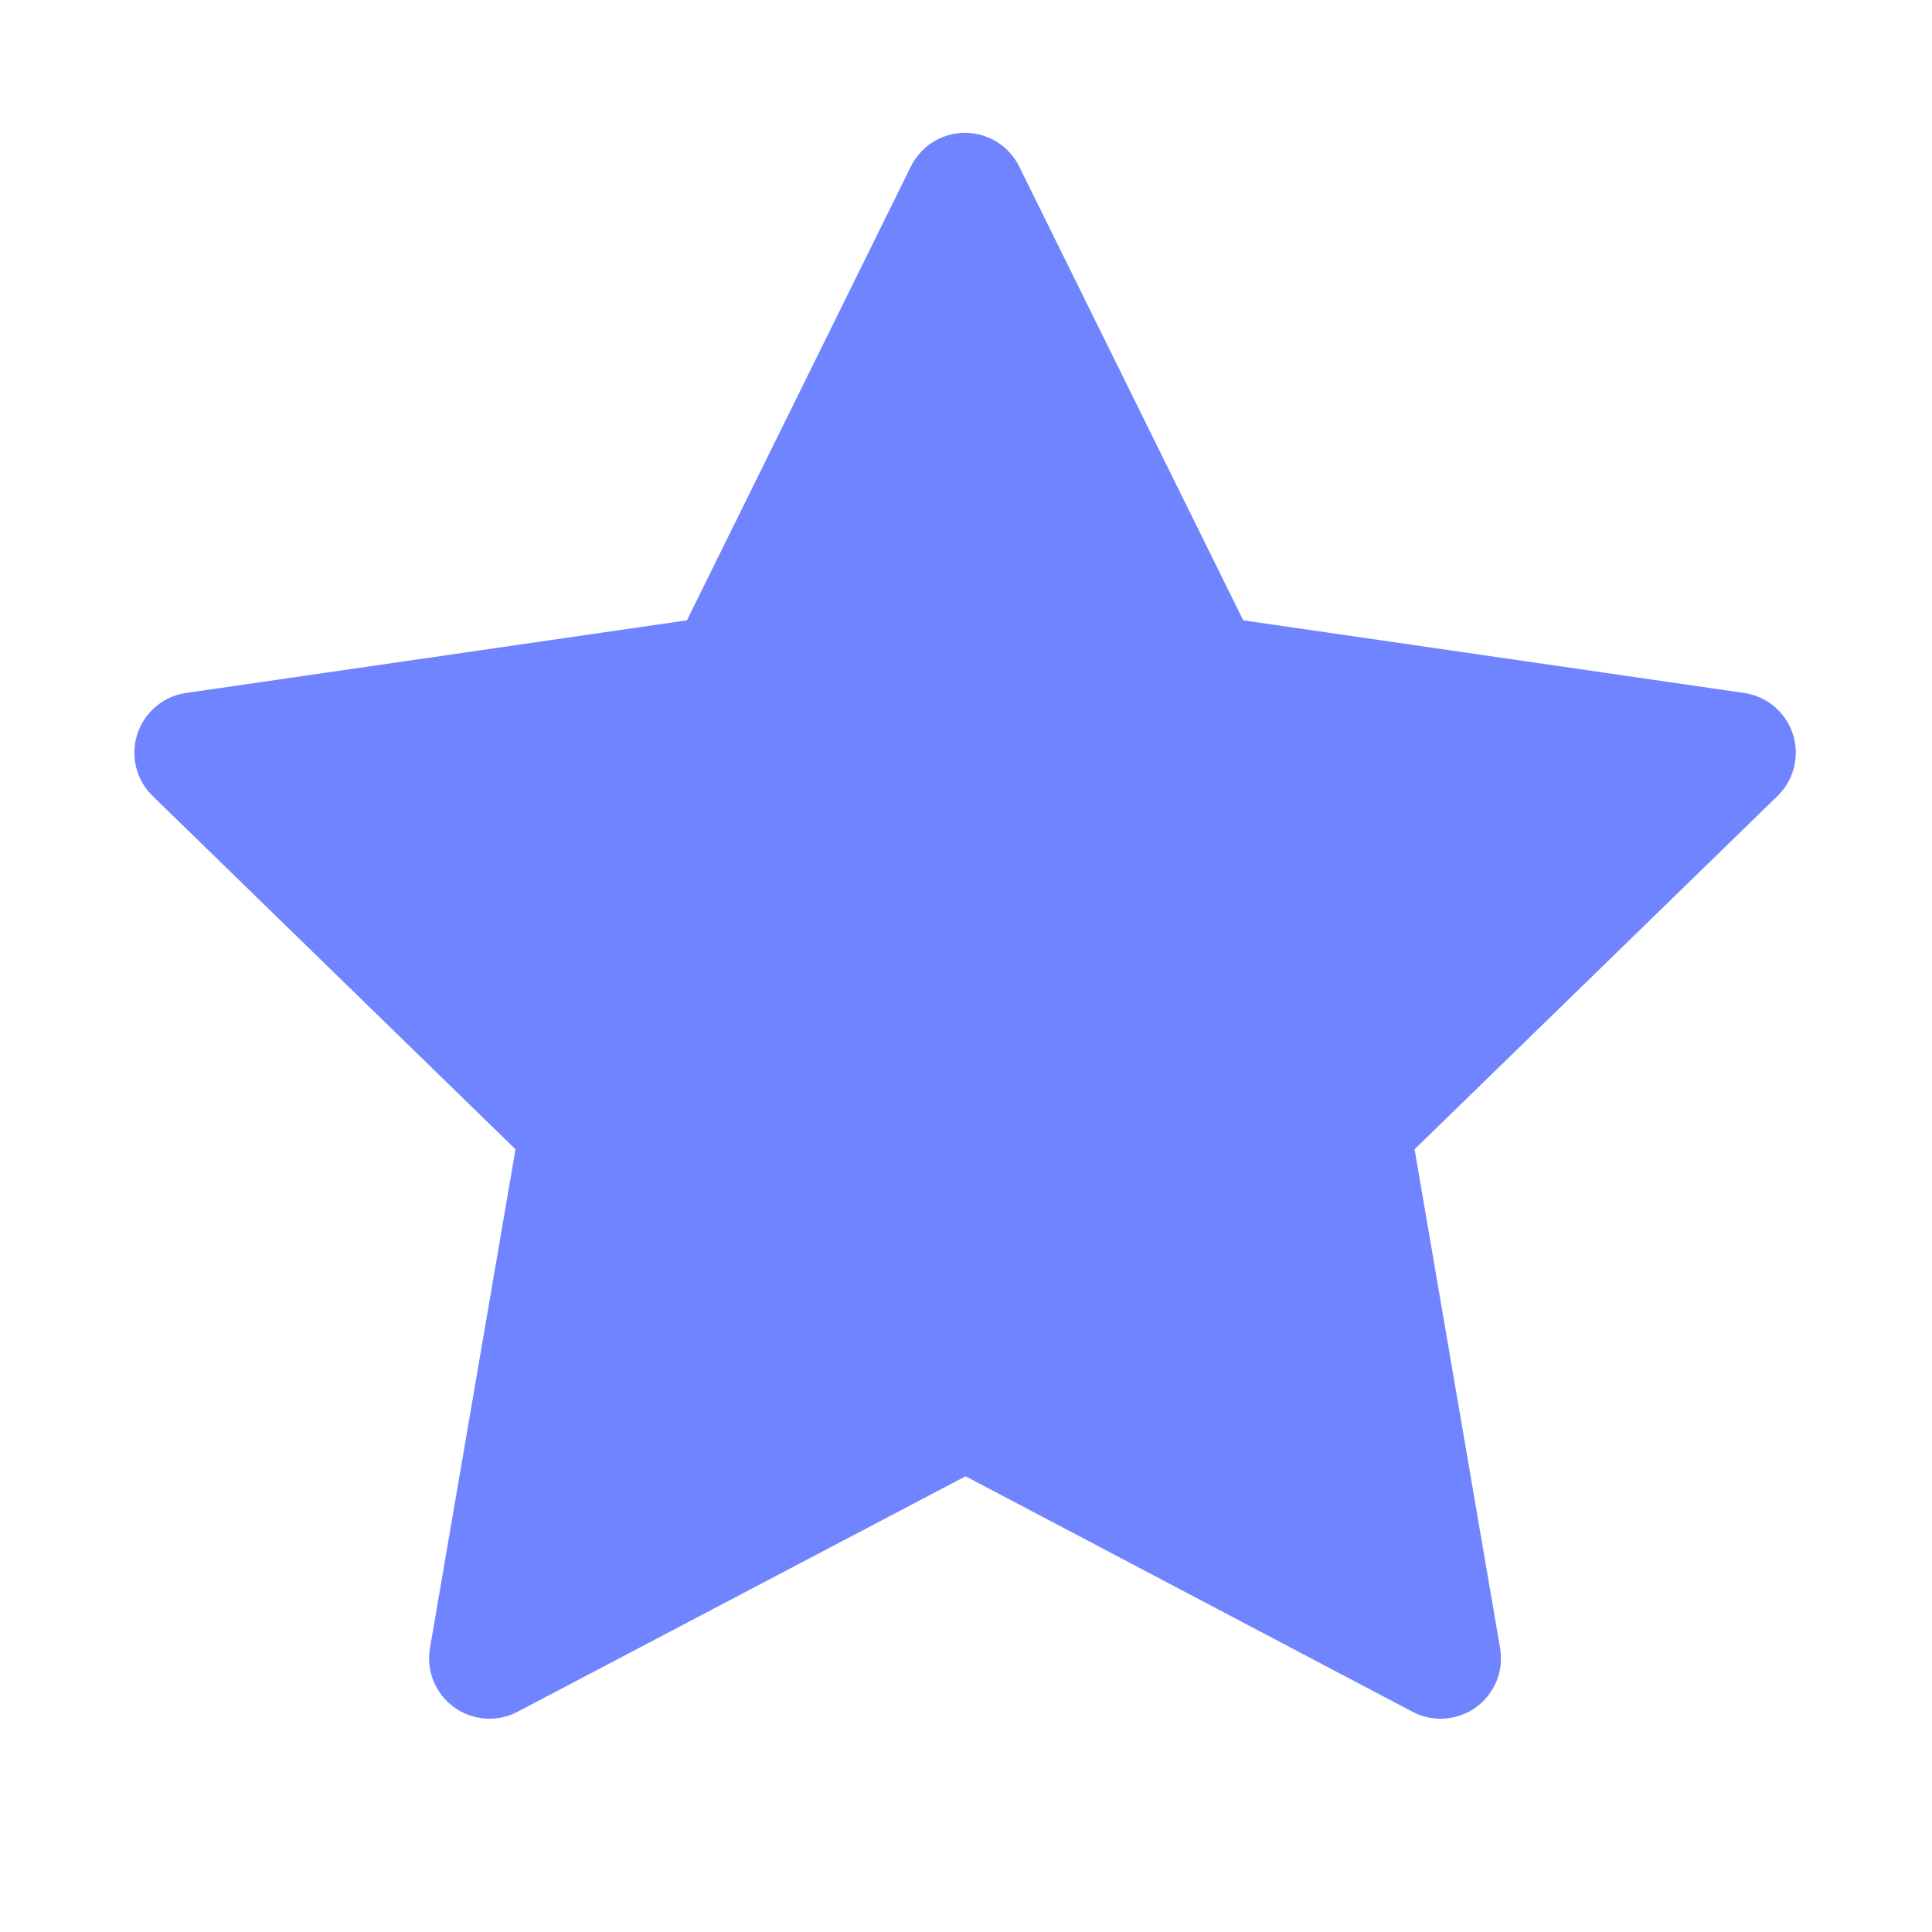
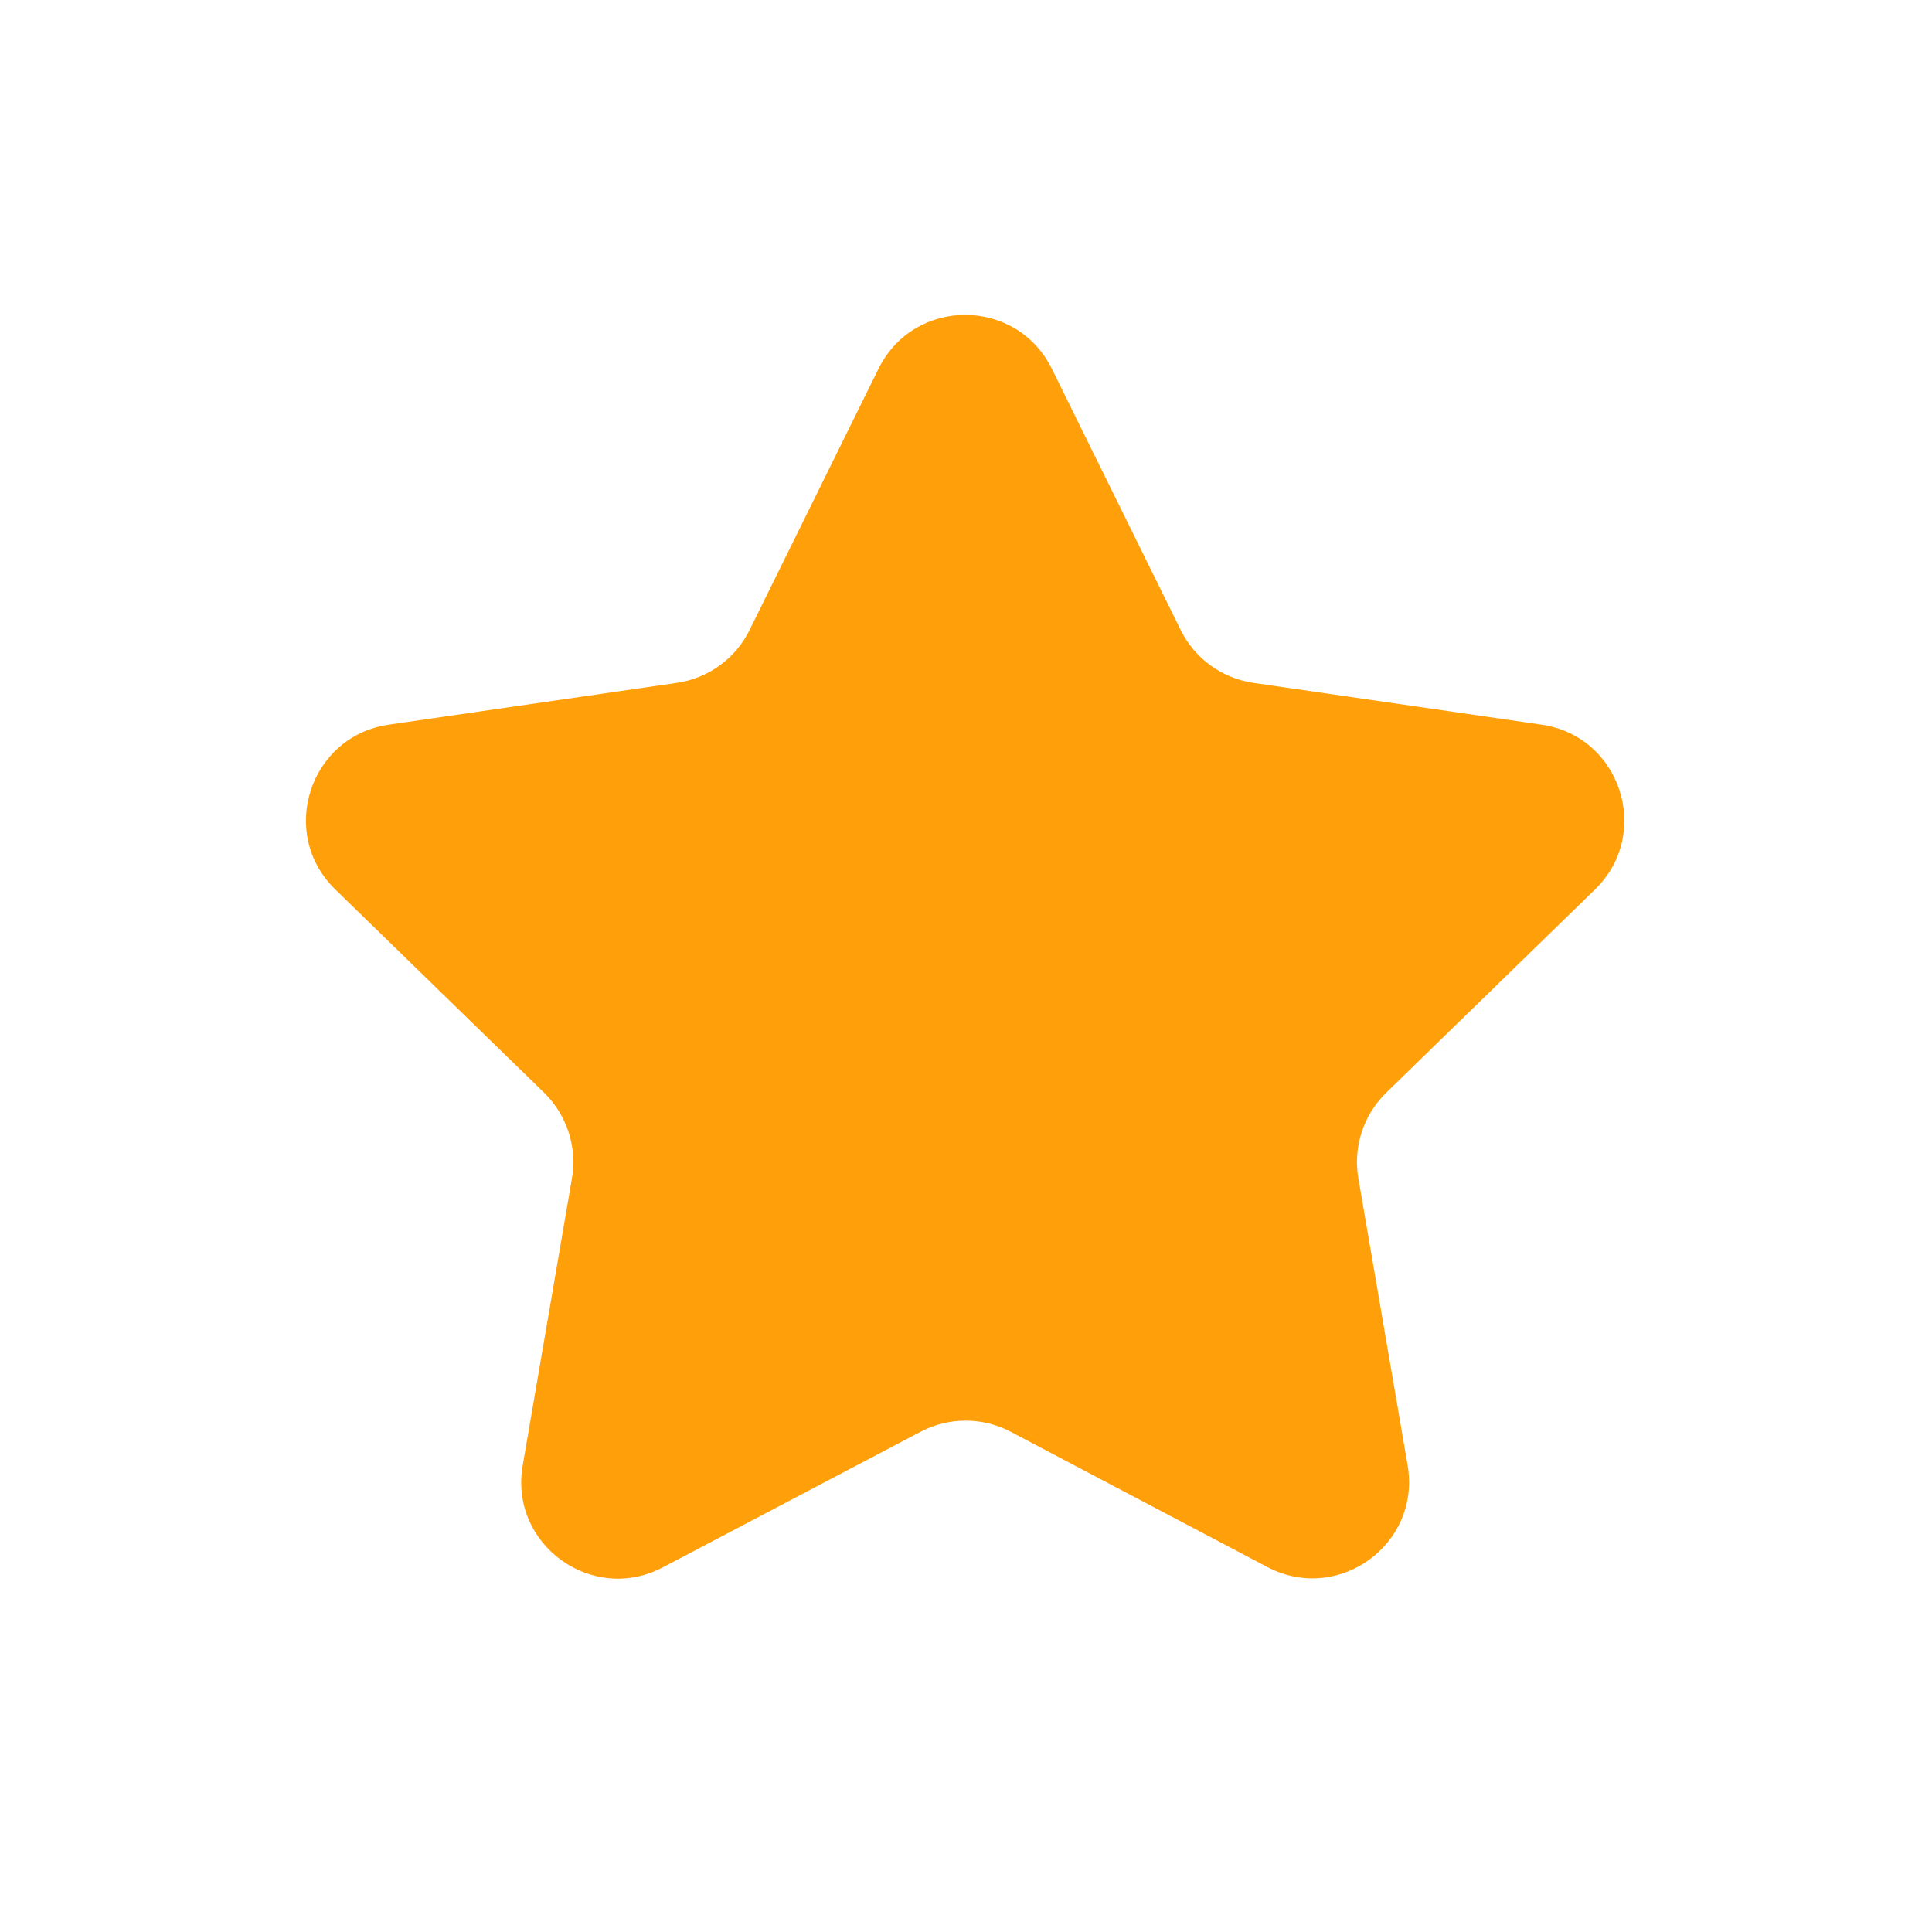
- <svg xmlns="http://www.w3.org/2000/svg" width="20" height="20" viewBox="0 0 20 20" fill="none">
-   <path d="M9.996 14.576L5.067 17.167L6.008 11.679L2.016 7.792L7.526 6.993L9.99 2L12.455 6.993L17.965 7.792L13.972 11.679L14.913 17.167L9.996 14.576Z" fill="#7084FF" stroke="#7084FF" stroke-width="1.25" stroke-linecap="round" stroke-linejoin="round" />
+ <svg xmlns="http://www.w3.org/2000/svg" width="24" height="24" viewBox="0 0 24 24" fill="none">
+   <path d="M12.555 17.786C12.205 17.602 11.787 17.602 11.437 17.785L8.234 19.47C7.353 19.933 6.324 19.185 6.493 18.205L7.105 14.637C7.171 14.248 7.042 13.85 6.759 13.574L4.165 11.049C3.451 10.355 3.845 9.144 4.83 9.002L8.407 8.483C8.799 8.426 9.137 8.181 9.311 7.827L10.913 4.581C11.354 3.689 12.625 3.689 13.066 4.581L14.667 7.827C14.842 8.181 15.18 8.426 15.571 8.483L19.149 9.002C20.134 9.144 20.527 10.355 19.814 11.049L17.22 13.574C16.937 13.85 16.807 14.248 16.874 14.637L17.486 18.202C17.654 19.183 16.624 19.93 15.743 19.466L12.555 17.786Z" fill="#FF9F0A" />
</svg>
